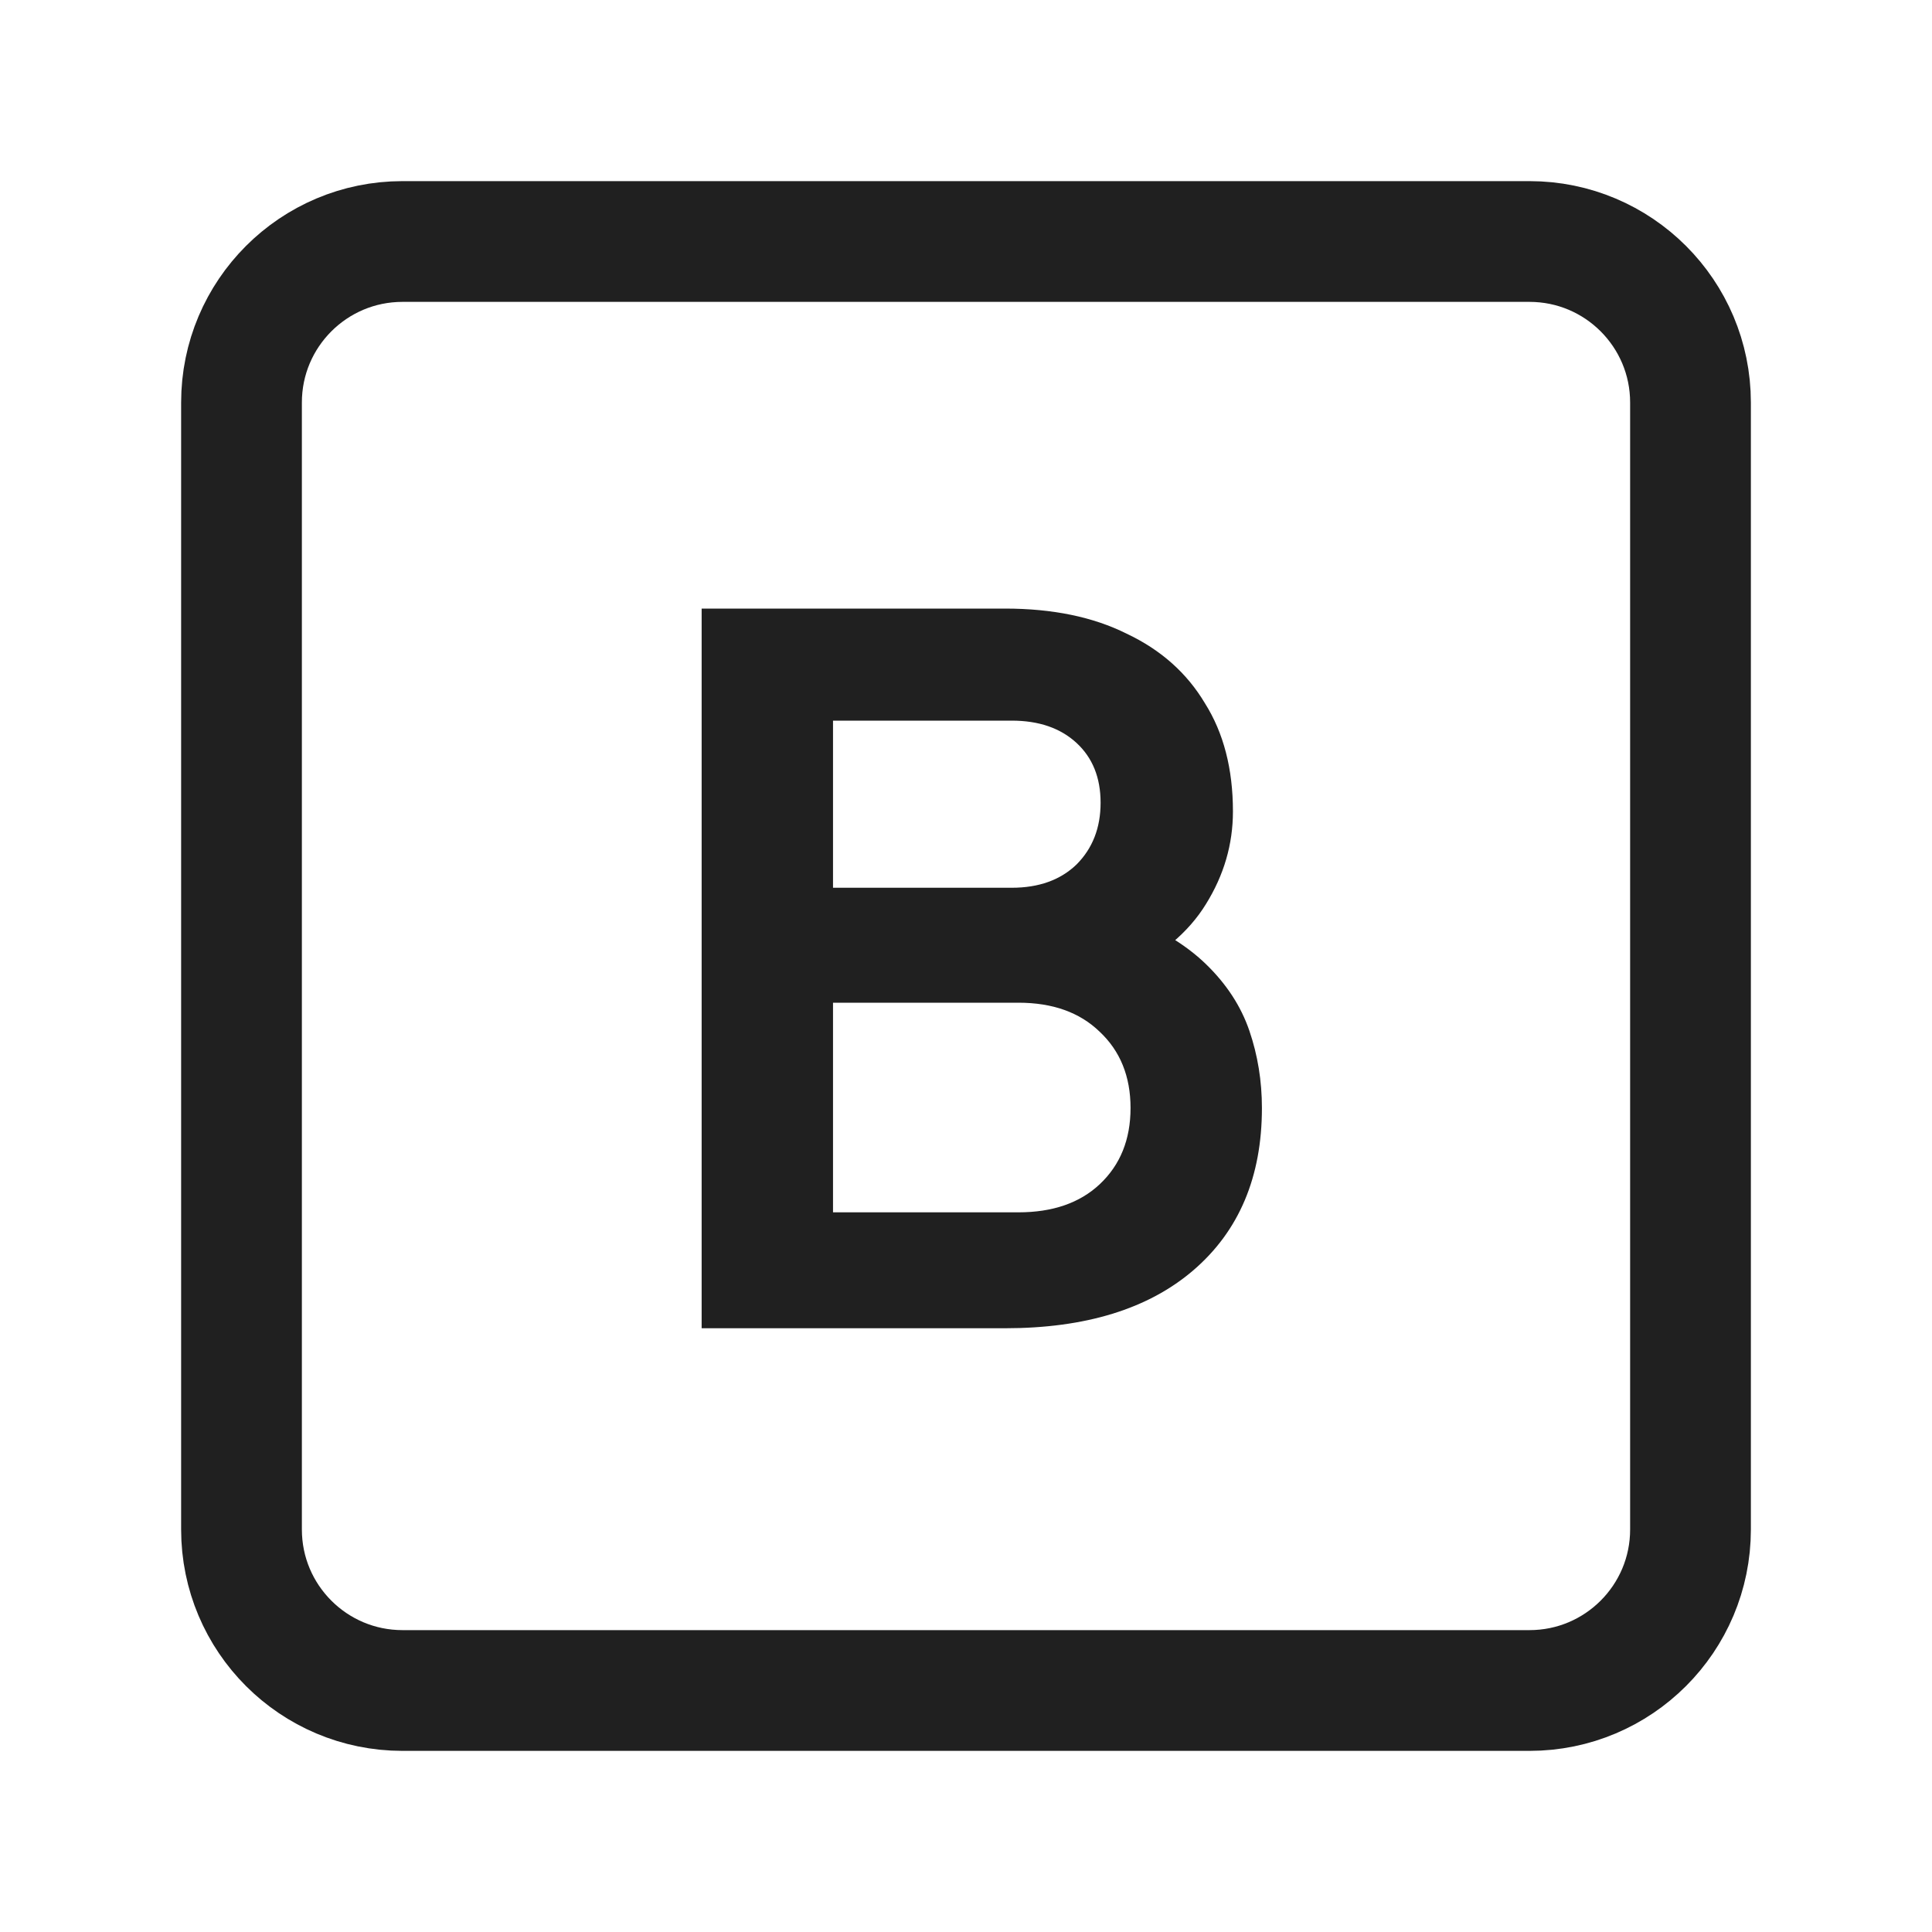
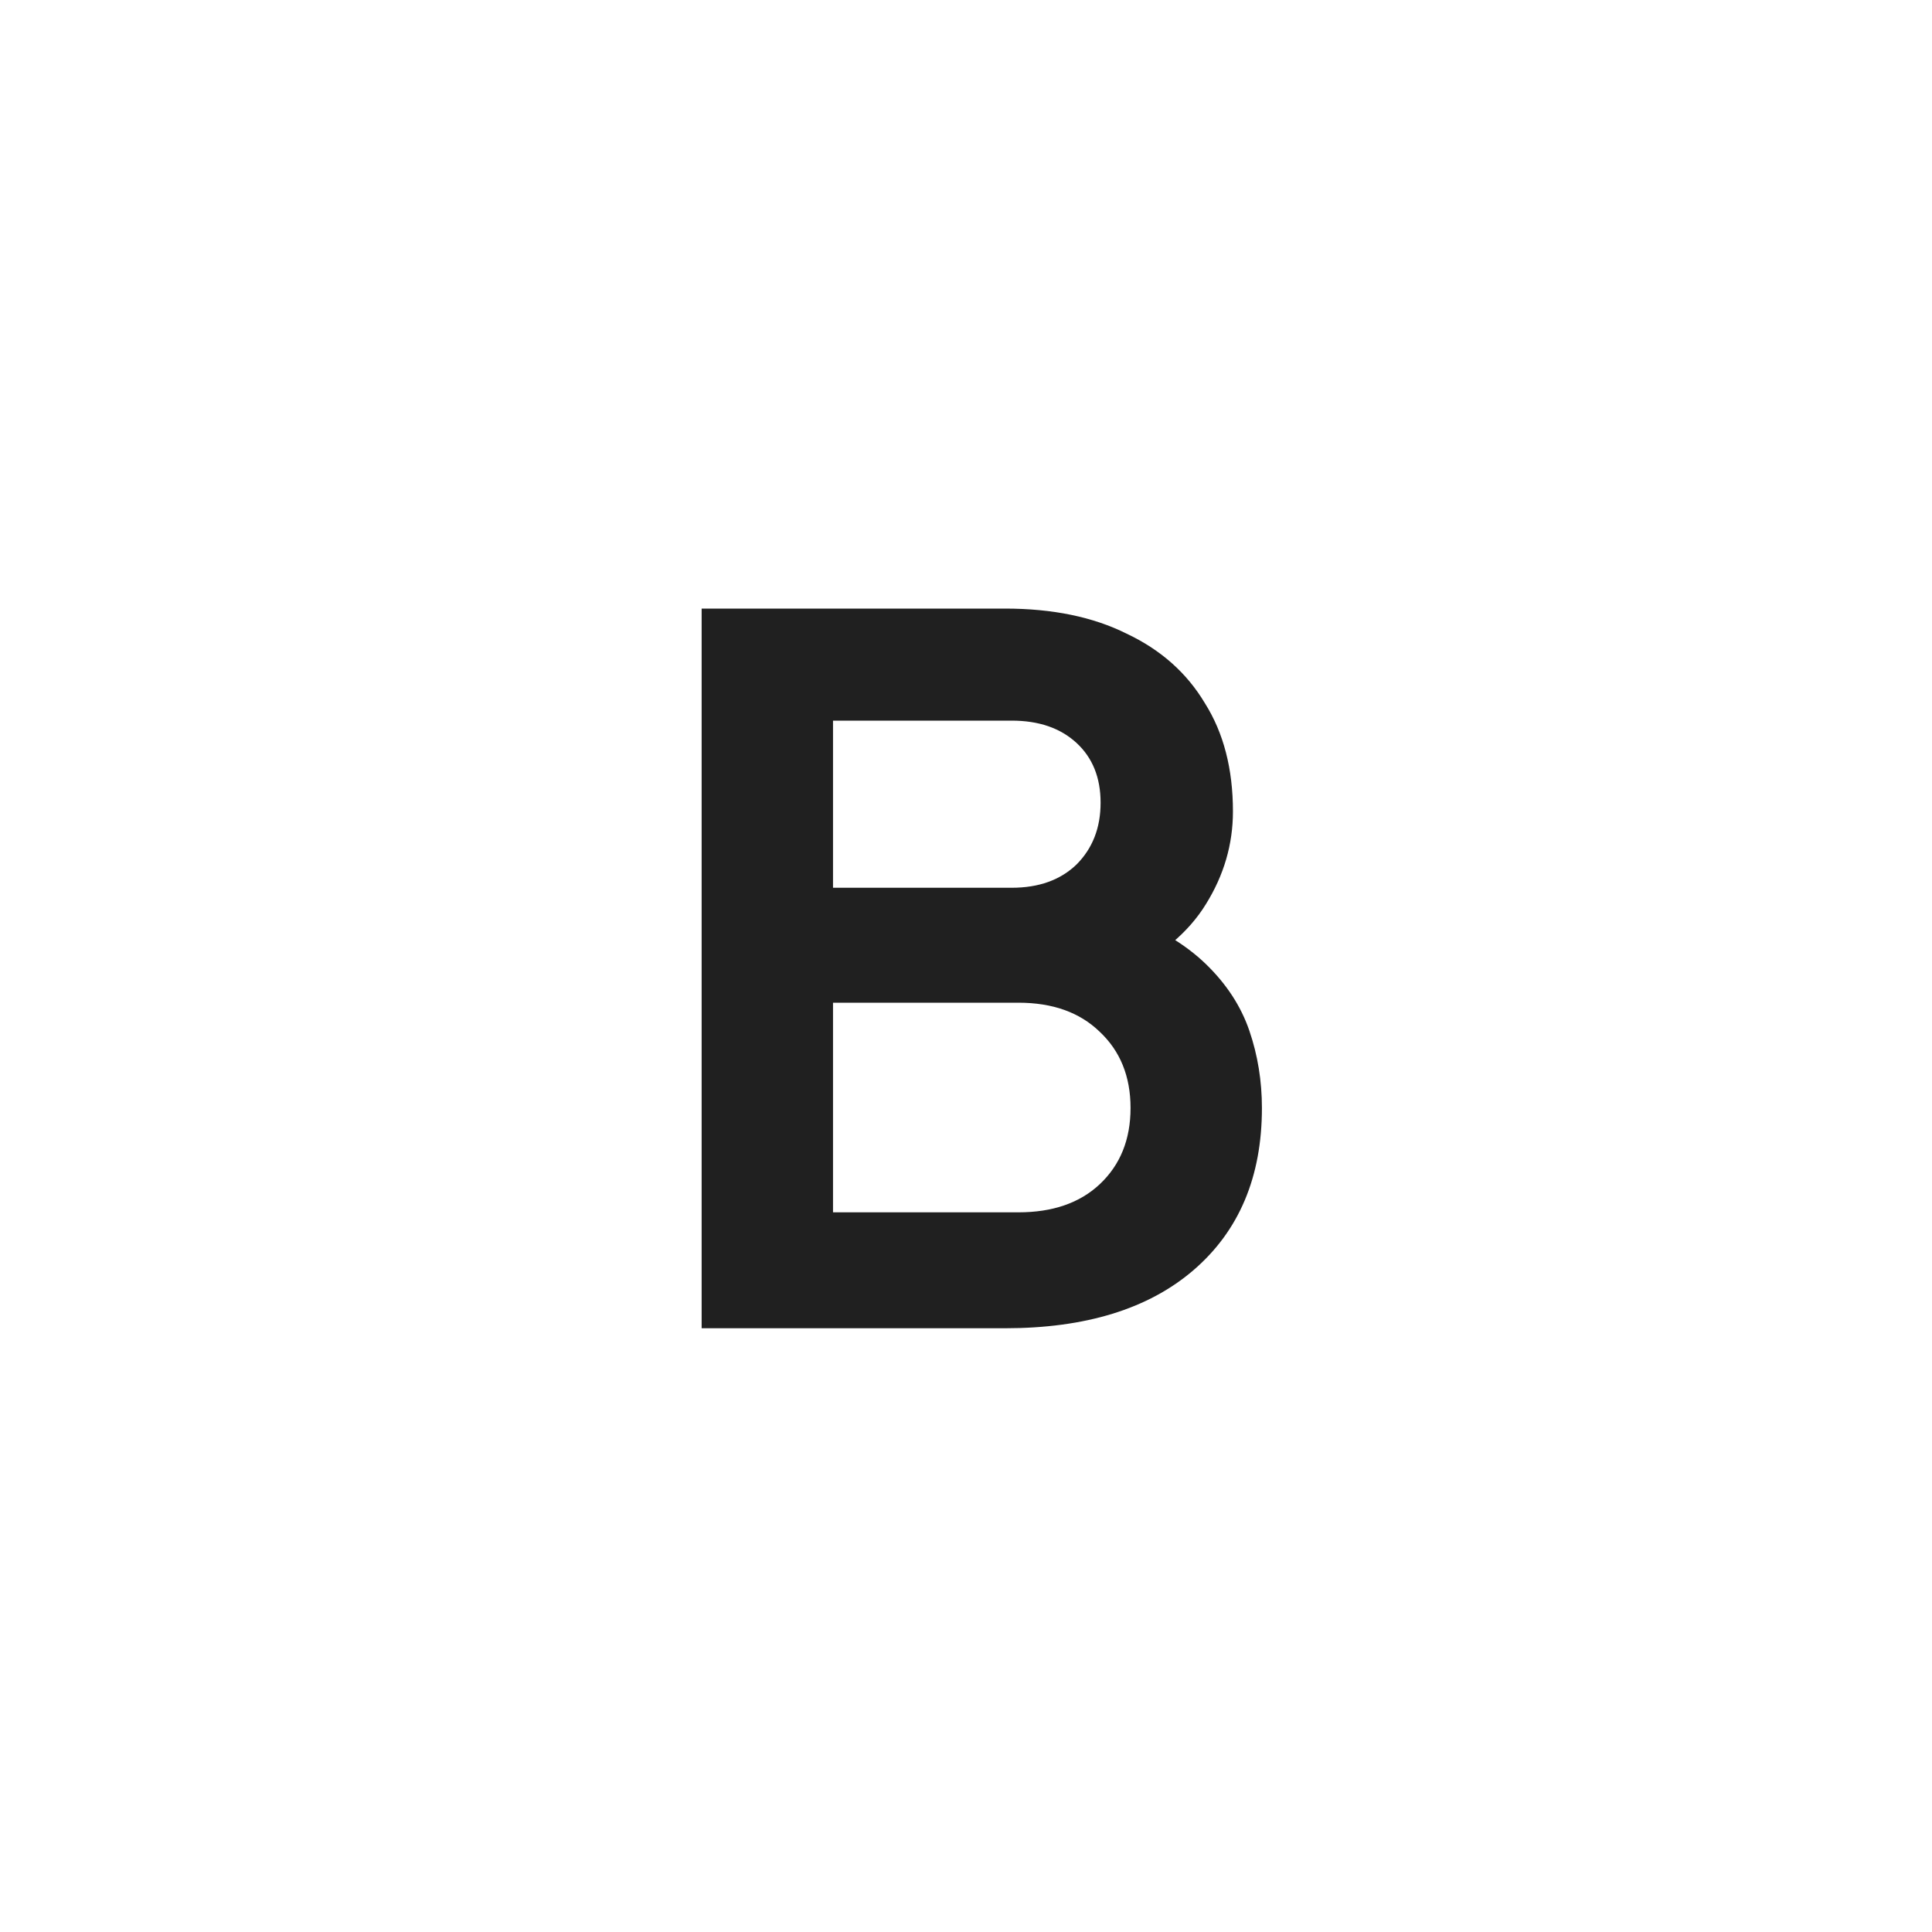
- <svg xmlns="http://www.w3.org/2000/svg" fill="none" viewBox="0 0 24 24">
-   <path stroke="#202020" stroke-linecap="round" stroke-width="1.5" d="M19 3H5a2 2 0 0 0-2 2v14a2 2 0 0 0 2 2h14a2 2 0 0 0 2-2V5a2 2 0 0 0-2-2Z" />
+ <svg xmlns="http://www.w3.org/2000/svg" fill="none" viewBox="0 0 24 24" stroke="inherit">
+   <path stroke-linecap="round" stroke-width="1.5" d="M19 3H5a2 2 0 0 0-2 2v14a2 2 0 0 0 2 2h14a2 2 0 0 0 2-2V5a2 2 0 0 0-2-2Z" />
  <path fill="#202020" d="M8.716 16.5V7.56h3.768q.888 0 1.512.312.636.3.972.864.348.552.348 1.344 0 .612-.336 1.152-.324.528-1.044.876v-.756q.66.252 1.044.624t.54.828.156.96q0 1.284-.852 2.016-.84.72-2.34.72zm1.632-1.44h2.304q.636 0 1.008-.348.384-.36.384-.948t-.384-.948q-.372-.36-1.008-.36h-2.304zm0-4.032h2.22q.504 0 .804-.288.3-.3.3-.768t-.3-.744-.804-.276h-2.22z" />
</svg>
